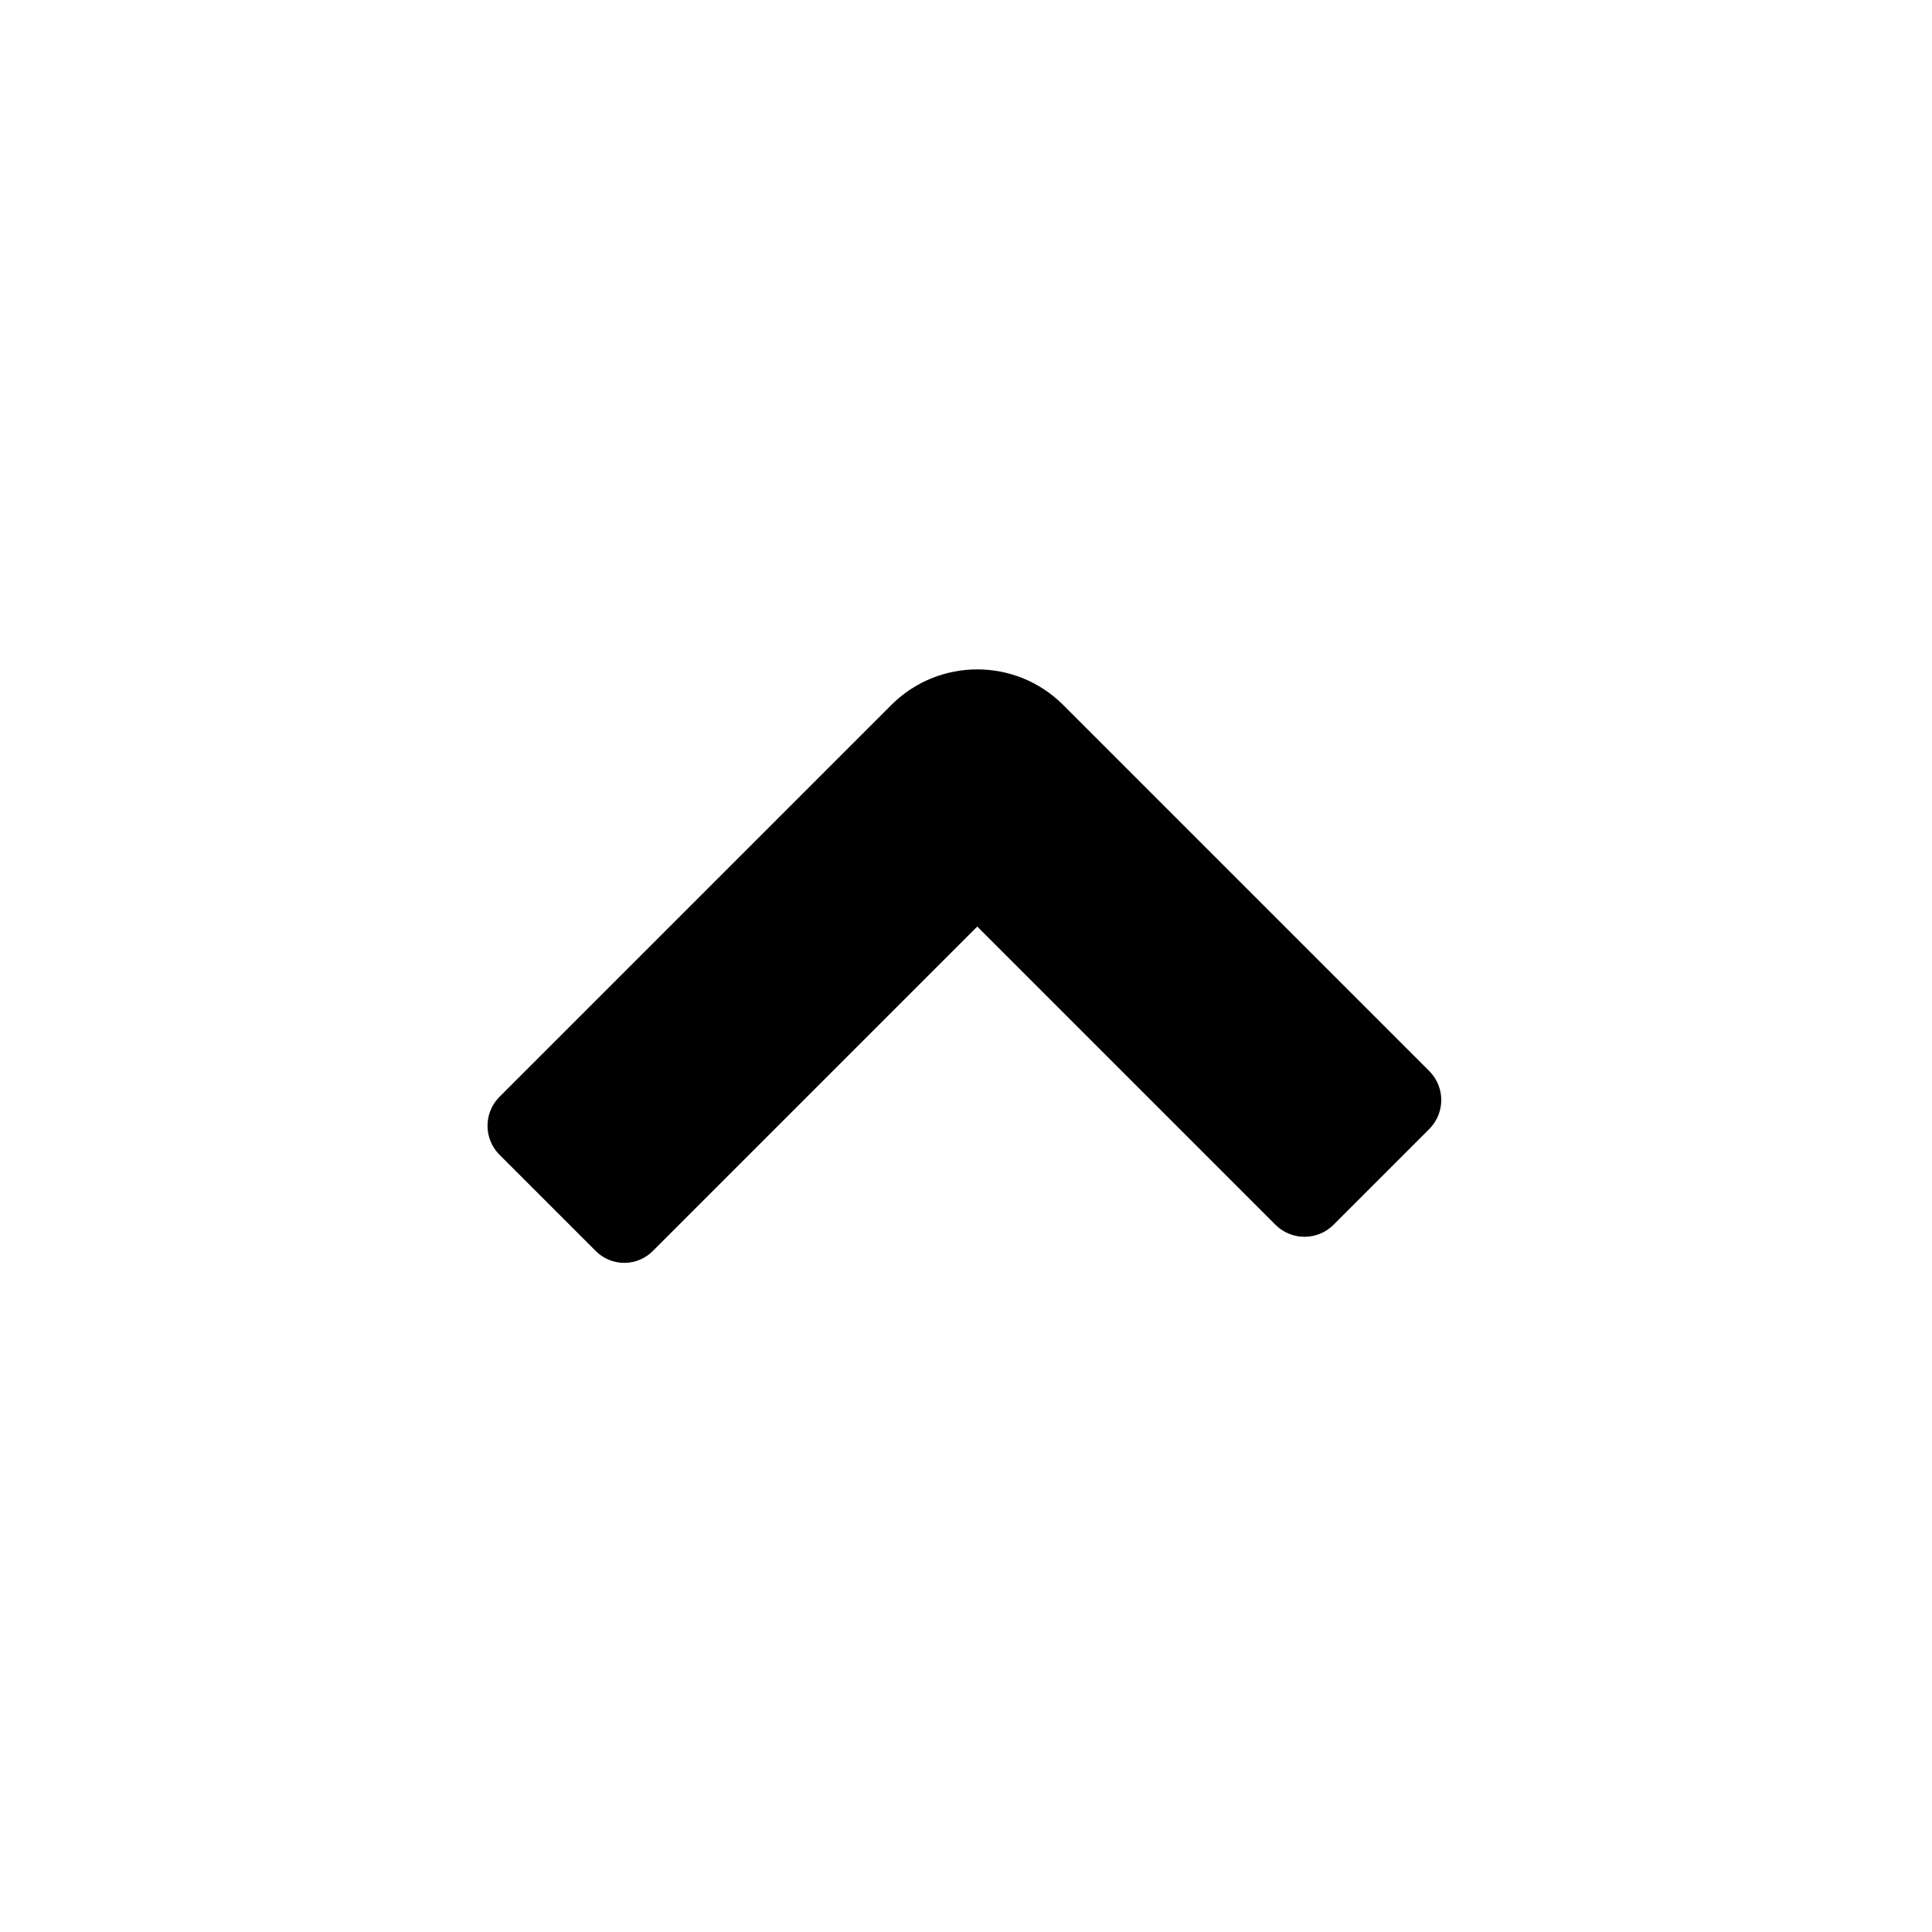
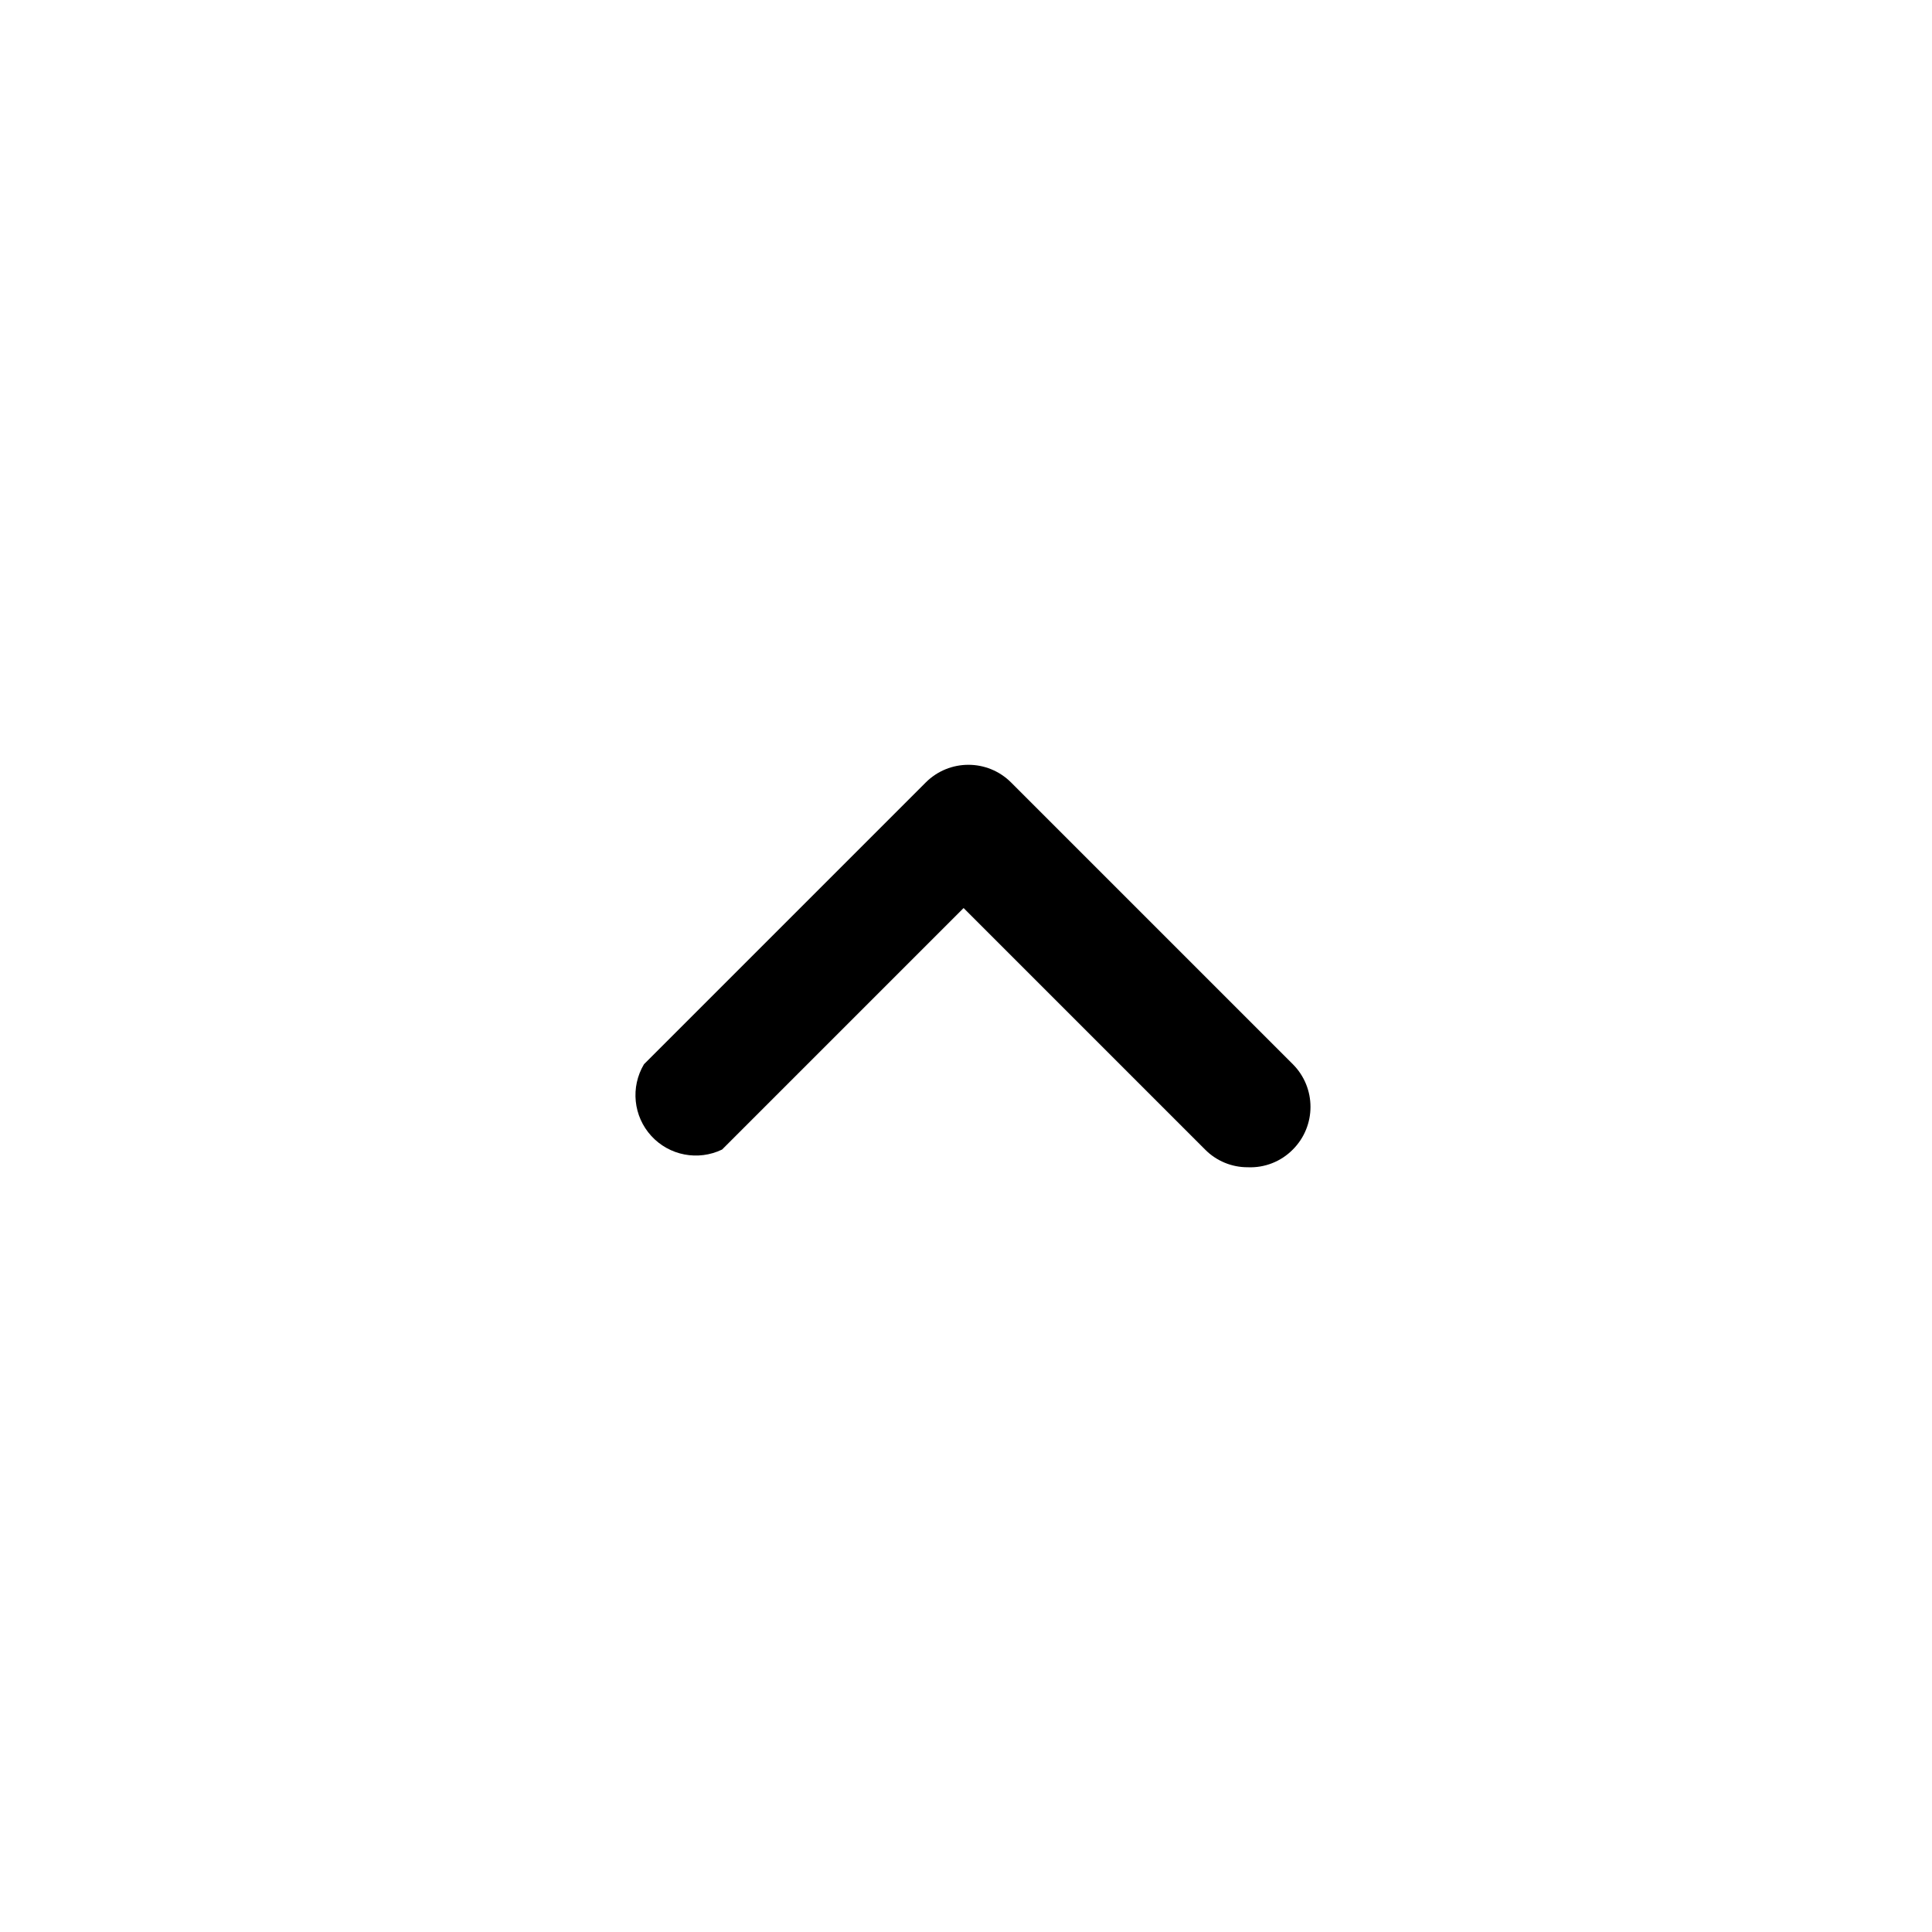
- <svg xmlns="http://www.w3.org/2000/svg" id="Layer_1" data-name="Layer 1" viewBox="0 0 24 24">
-   <path d="M11.08,8.75,6.91,12.92h0l-.71.71a.51.51,0,0,0,0,.71l1.2,1.2a.5.5,0,0,0,.71,0l.71-.71h0l3.32-3.32h0l3,3h0l.71.71a.51.51,0,0,0,.71,0l1.2-1.2a.51.51,0,0,0,0-.71l-.71-.71h0L13.2,8.75A1.51,1.51,0,0,0,11.08,8.75Z" />
+ <svg xmlns="http://www.w3.org/2000/svg" viewBox="0 0 24 24">
+   <g id="angle-up">
+     <path d="M15.5,14.5a.74.74,0,0,1-.53-.22l-3-3-3,3A.75.75,0,0,1,8,13.22l3.5-3.5a.75.75,0,0,1,1.06,0l3.5,3.5a.75.75,0,0,1,0,1.06A.74.74,0,0,1,15.5,14.5Z" />
+   </g>
</svg>
